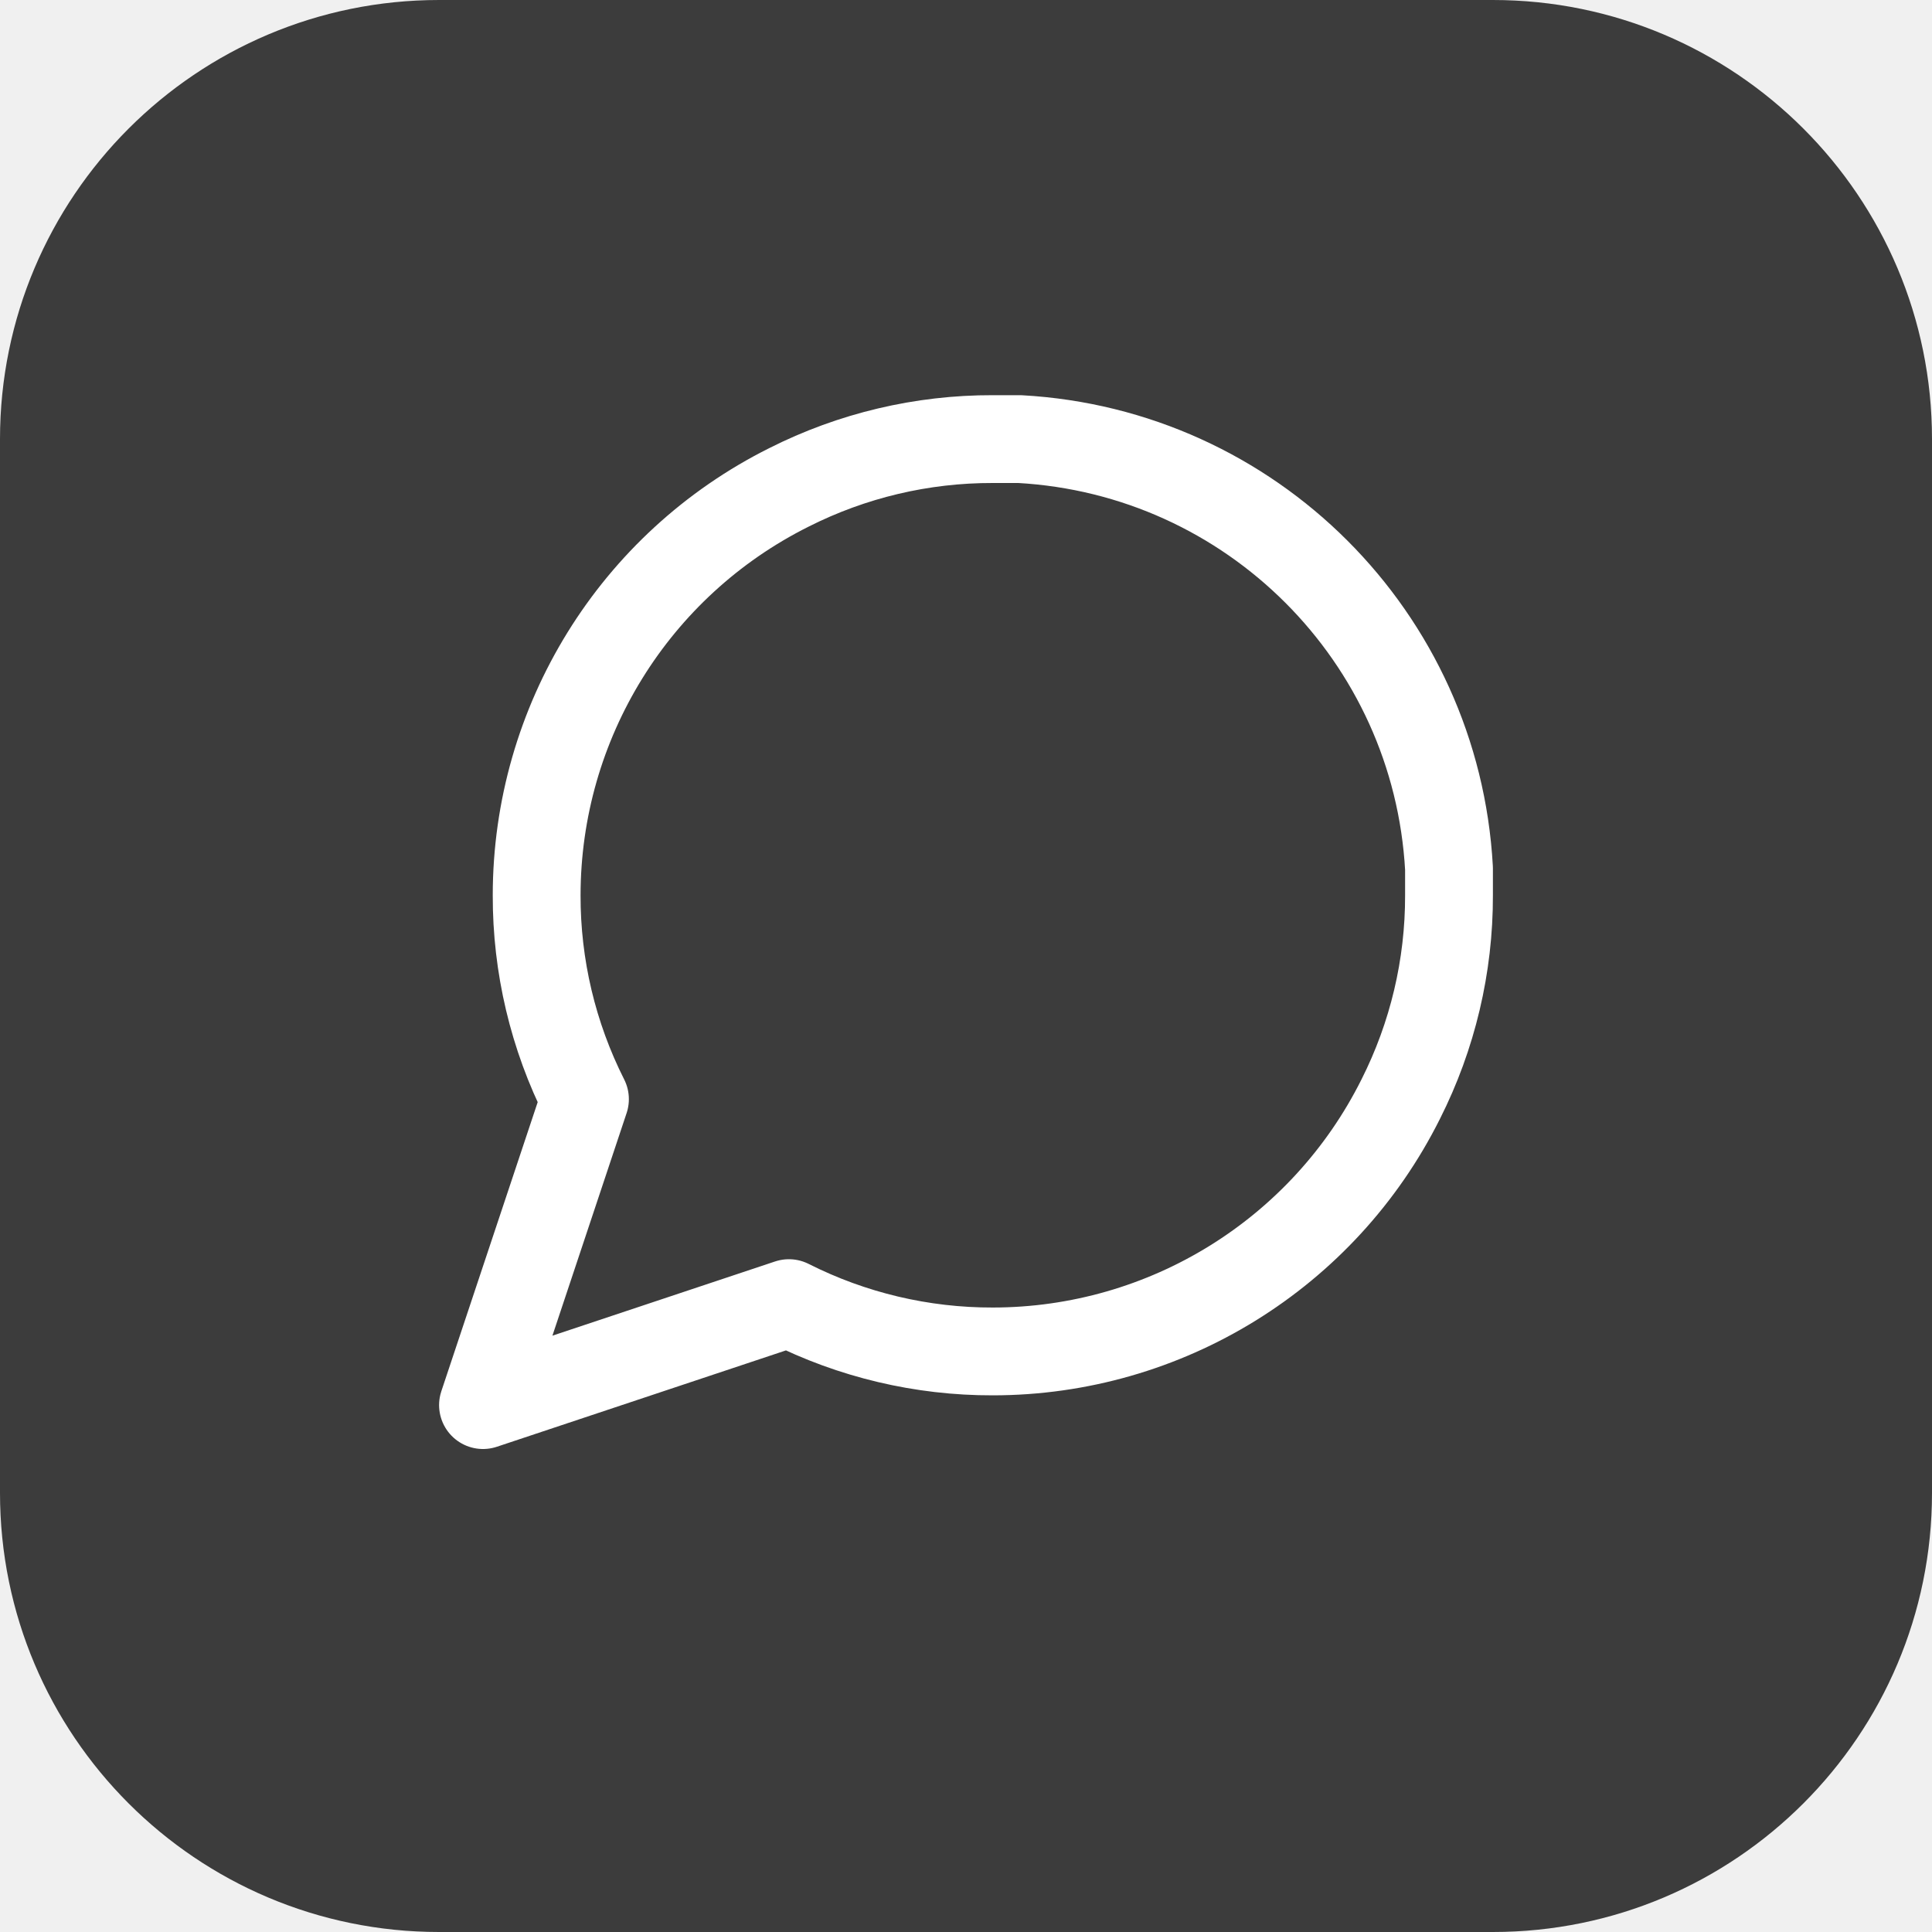
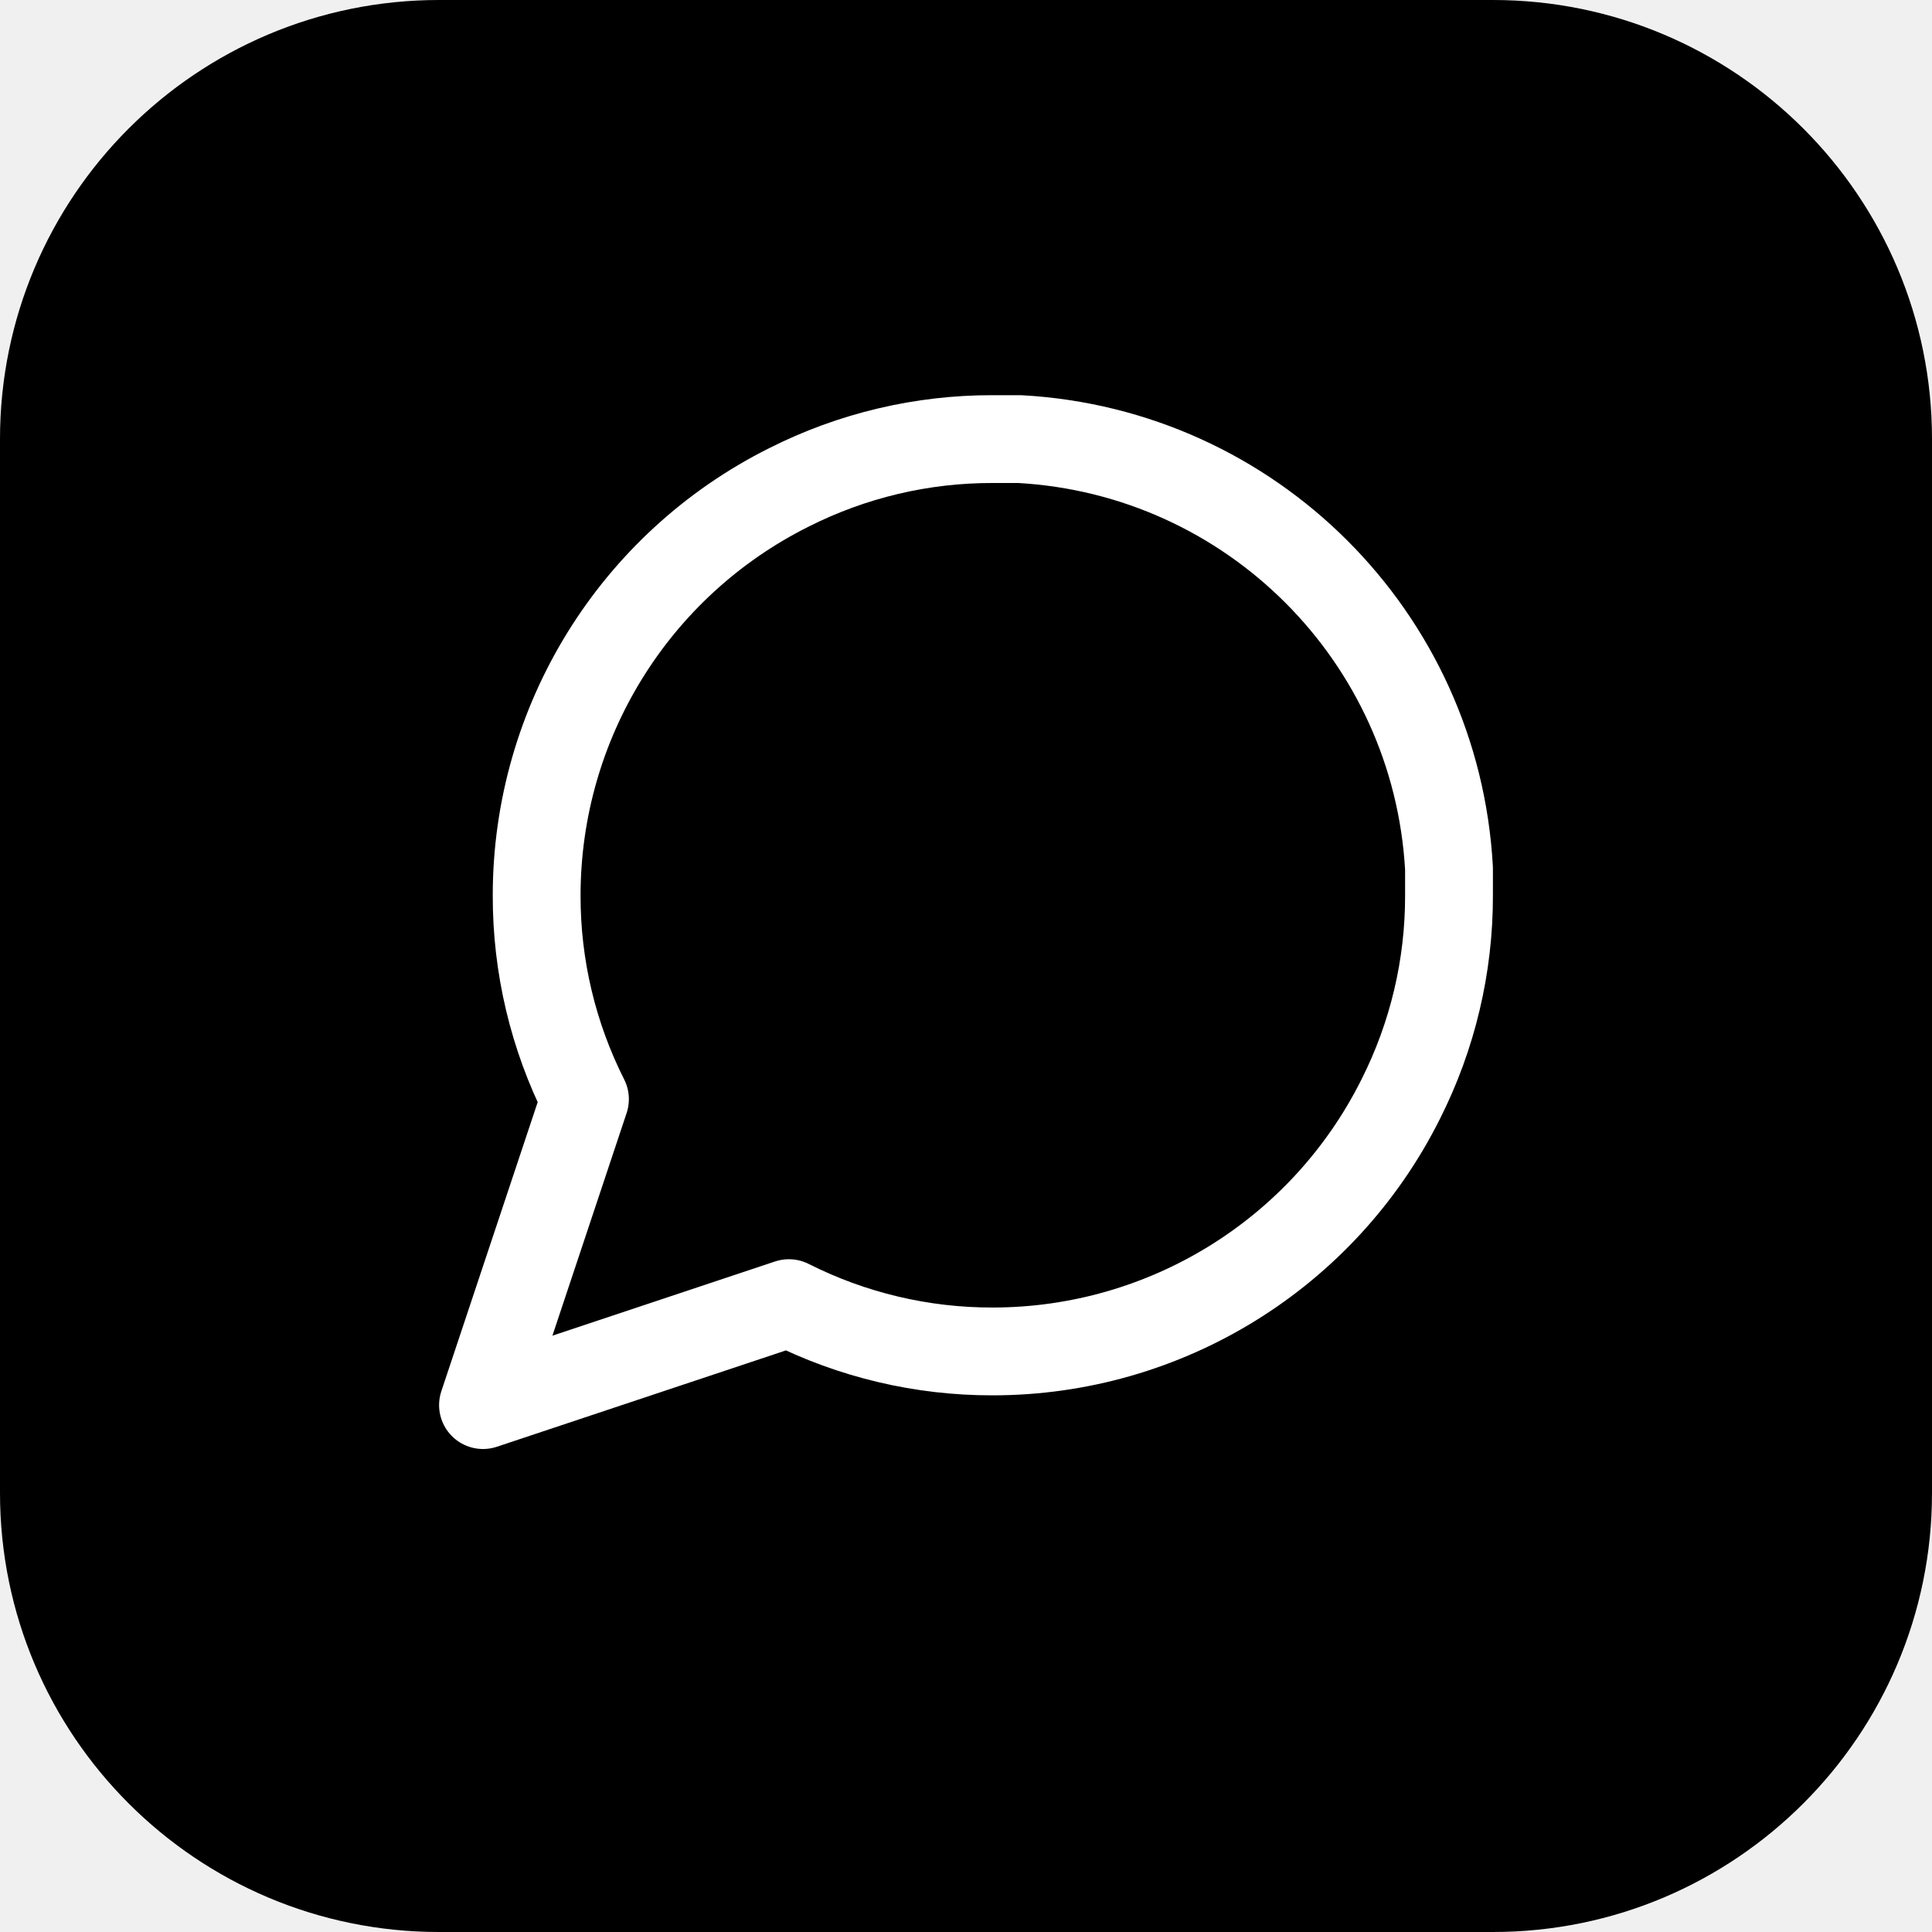
- <svg xmlns="http://www.w3.org/2000/svg" viewBox="0 0 44 44">
+ <svg xmlns="http://www.w3.org/2000/svg" viewBox="0 0 44 44" version="1.1" id="svg1">
+   <defs id="defs1" />
  <g id="Notes-copy">
-     <path id="Rounded-Rectangle-copy" fill="#000000" fill-opacity="0.75" fill-rule="evenodd" stroke="none" d="M 0 34 C 0 39.523 4.477 44 10 44 L 34 44 C 39.523 44 44 39.523 44 34 L 44 10 C 44 4.477 39.523 0 34 0 L 10 0 C 4.477 0 0 4.477 0 10 Z" />
-     <path id="message-circle" fill="none" stroke="#ffffff" stroke-width="2" stroke-linecap="round" stroke-linejoin="round" d="M 33 20.389 C 33.004 22.002 32.627 23.593 31.9 25.033 C 30.141 28.553 26.545 30.776 22.611 30.778 C 20.998 30.782 19.407 30.405 17.967 29.678 L 11 32 L 13.322 25.033 C 12.595 23.593 12.218 22.002 12.222 20.389 C 12.224 16.455 14.447 12.859 17.967 11.1 C 19.407 10.373 20.998 9.996 22.611 10 L 23.222 10 C 28.497 10.291 32.709 14.503 33 19.778 L 33 20.389 Z" />
+     <path id="Rounded-Rectangle-copy" fill="#000000" fill-opacity="0.75" fill-rule="evenodd" stroke="none" d="M 0 34 C 0 39.523 4.477 44 10 44 L 34 44 C 39.523 44 44 39.523 44 34 L 44 10 C 44 4.477 39.523 0 34 0 L 10 0 C 4.477 0 0 4.477 0 10 Z" style="fill:#000000;fill-opacity:1" />
+     <path id="message-circle" fill="none" stroke="#ffffff" stroke-width="2" stroke-linecap="round" stroke-linejoin="round" d="M 33 20.389 C 33.004 22.002 32.627 23.593 31.9 25.033 C 30.141 28.553 26.545 30.776 22.611 30.778 C 20.998 30.782 19.407 30.405 17.967 29.678 L 11 32 L 13.322 25.033 C 12.595 23.593 12.218 22.002 12.222 20.389 C 12.224 16.455 14.447 12.859 17.967 11.1 C 19.407 10.373 20.998 9.996 22.611 10 L 23.222 10 C 28.497 10.291 32.709 14.503 33 19.778 L 33 20.389 Z" style="stroke:#ffffff;stroke-opacity:1" />
  </g>
</svg>
